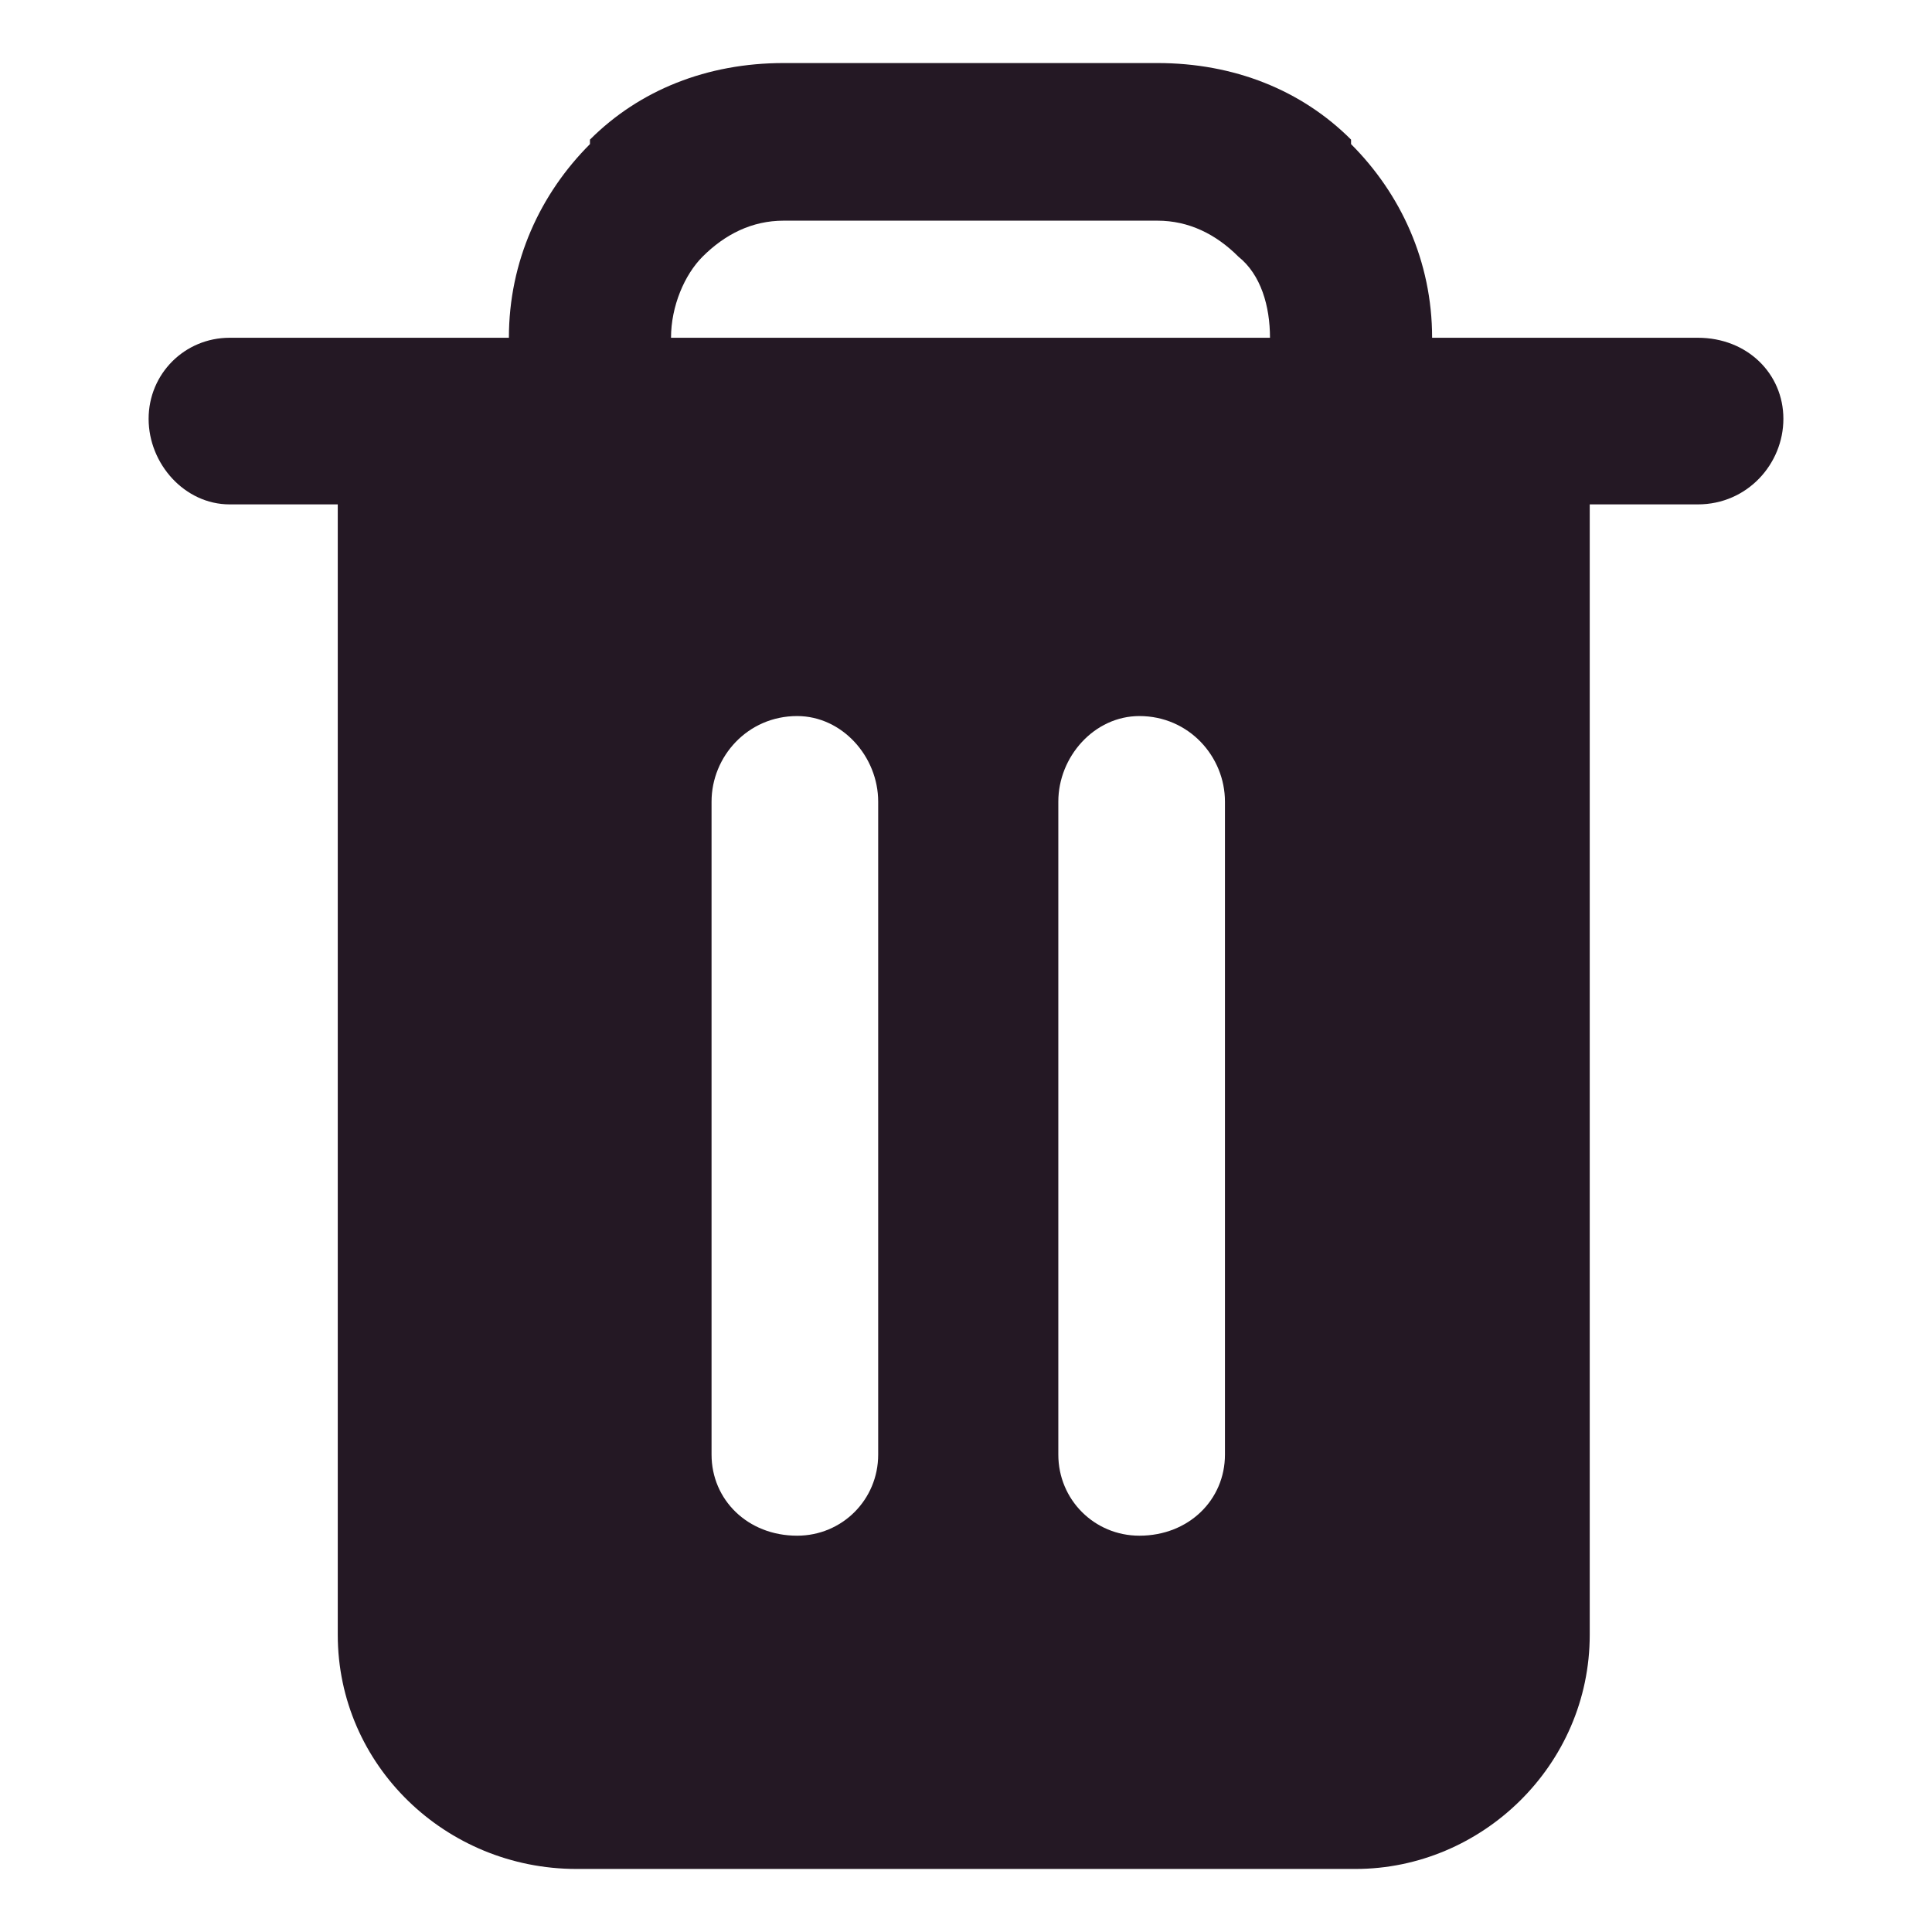
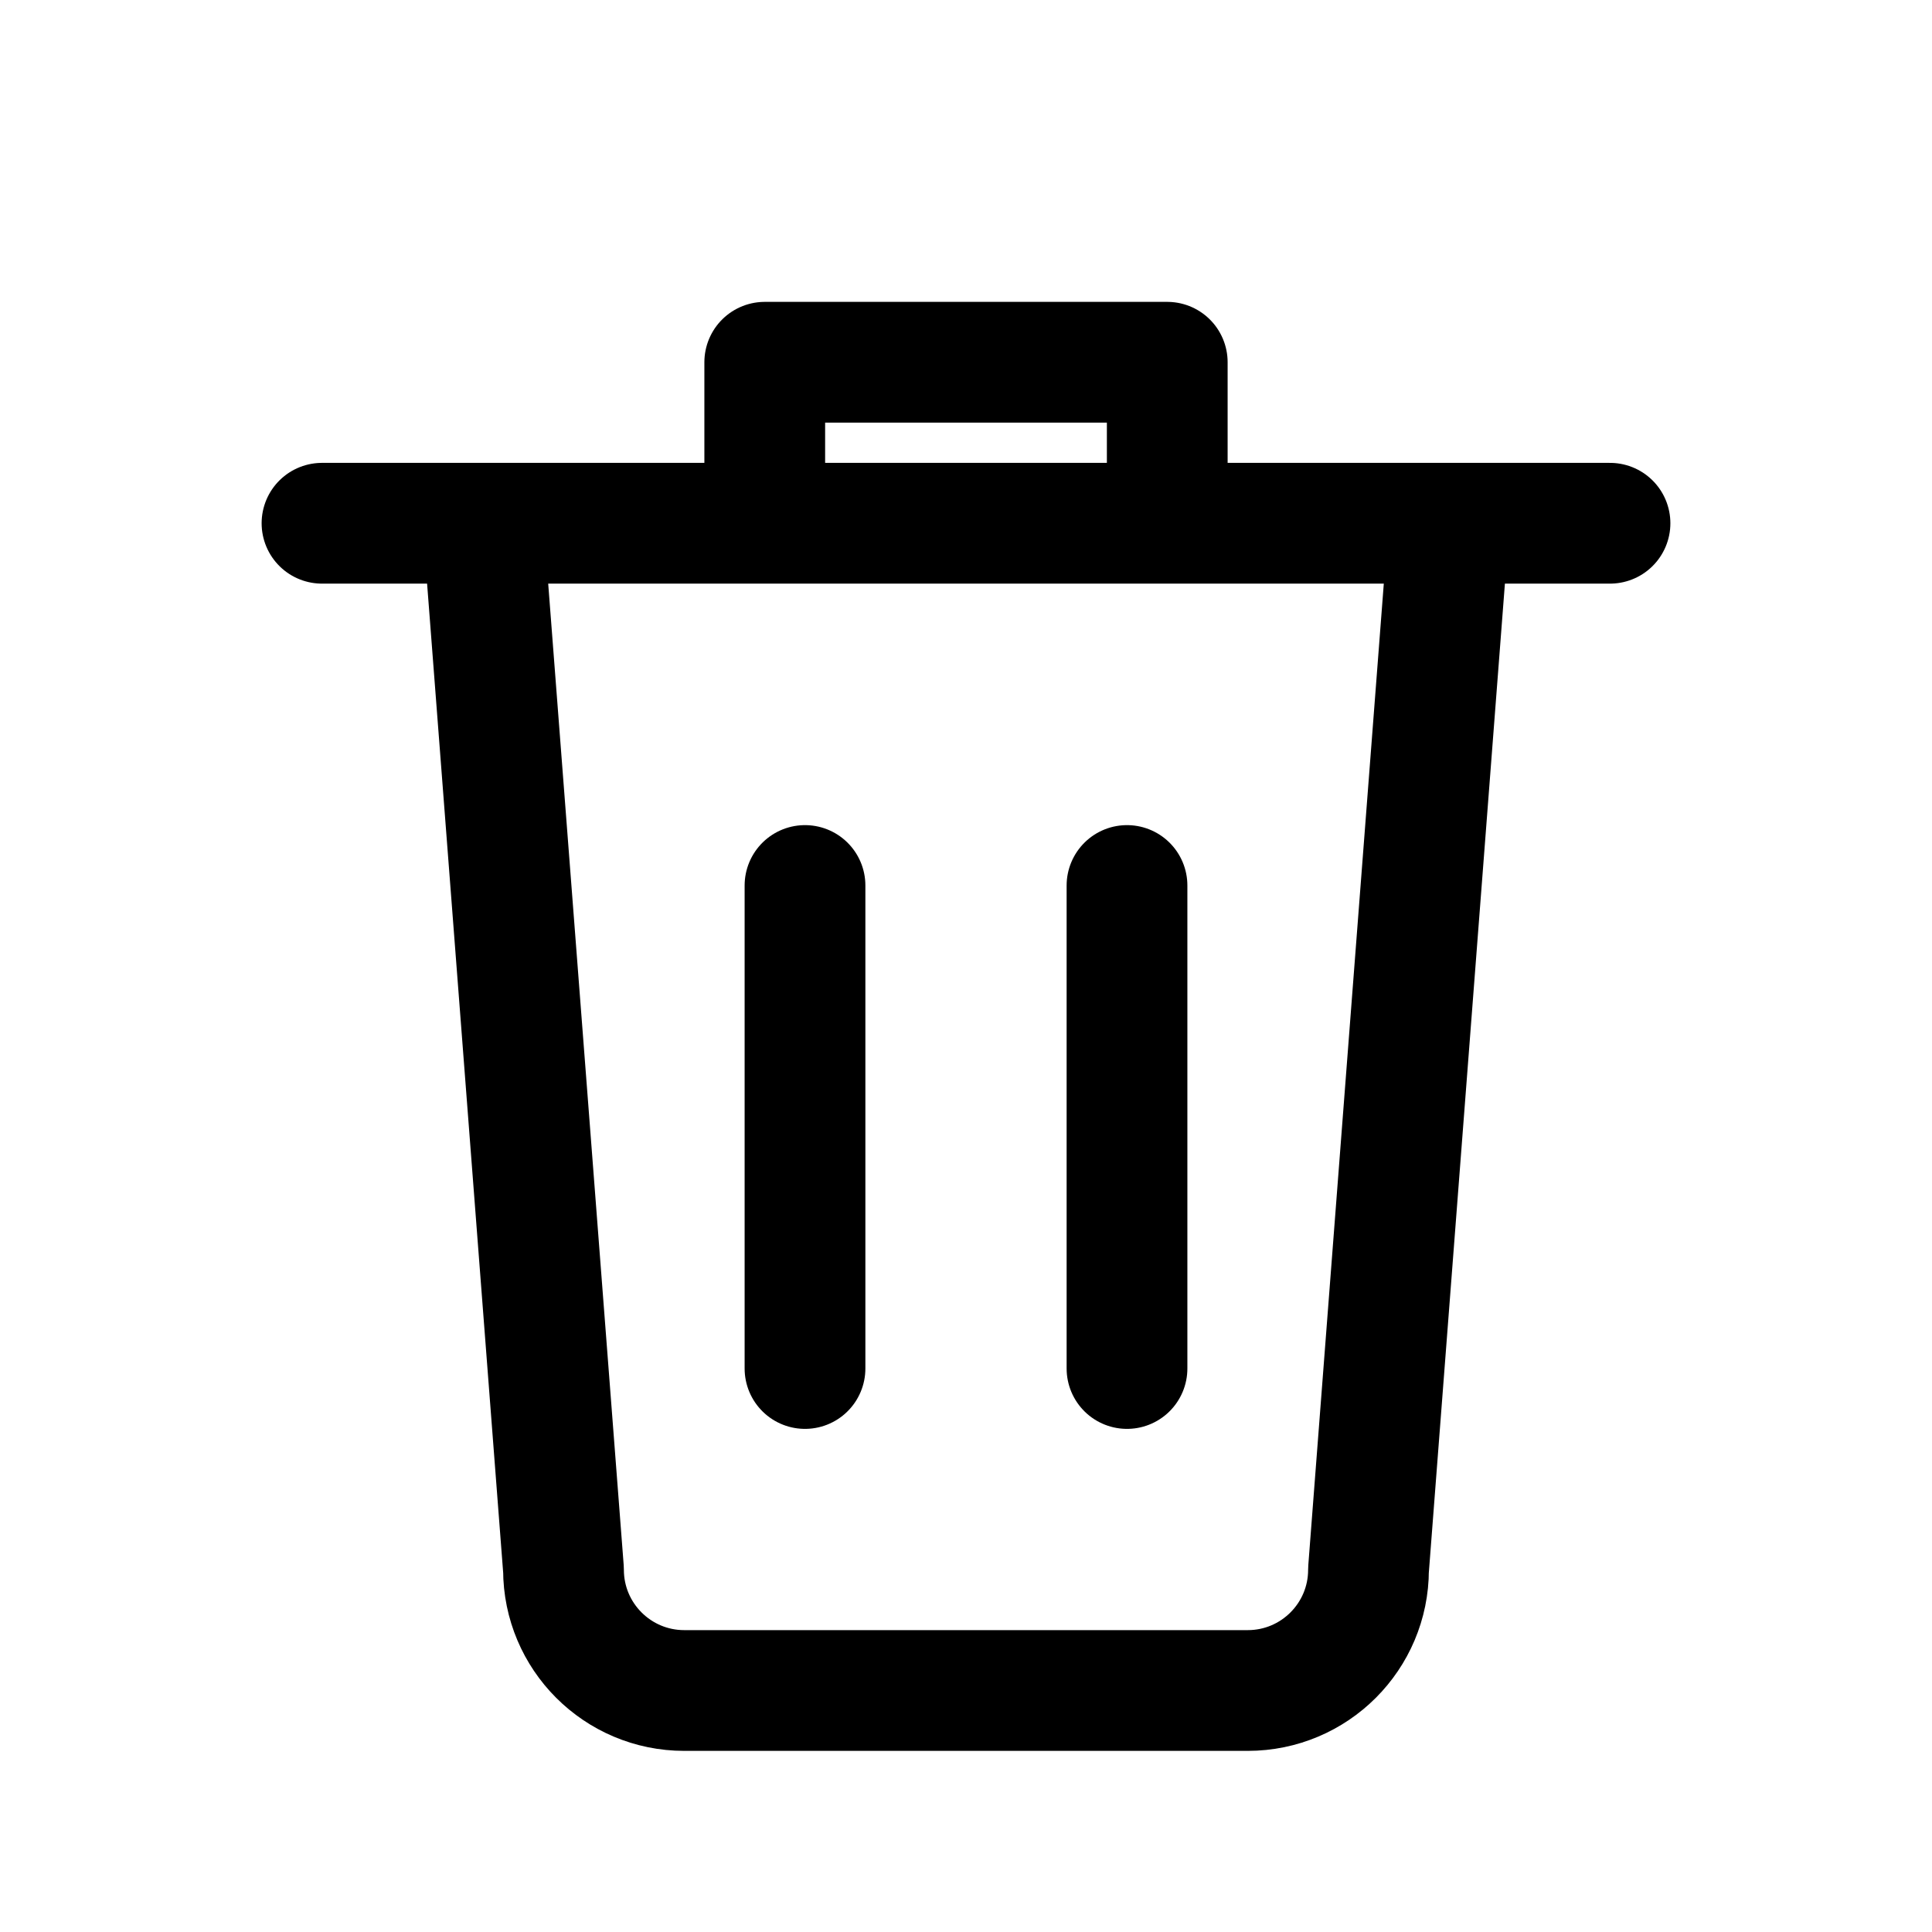
- <svg xmlns="http://www.w3.org/2000/svg" viewBox="0 0 4.29 4.29" width="24" height="24" fill-rule="evenodd" clip-rule="evenodd">
-   <path fill="#241824" d="M1.58 3.23l0 -1.45c0,-0.1 0.08,-0.19 0.19,-0.19l0 0c0.1,0 0.18,0.09 0.18,0.19l0 1.45c0,0.1 -0.08,0.18 -0.18,0.18l0 0c-0.11,0 -0.19,-0.08 -0.19,-0.18zm0.77 0l0 -1.45c0,-0.1 0.08,-0.19 0.18,-0.19l0 0c0.11,0 0.19,0.09 0.19,0.19l0 1.45c0,0.1 -0.08,0.18 -0.19,0.18l0 0c-0.1,0 -0.18,-0.08 -0.18,-0.18zm-1.6 0.4l0 -2.51 -0.24 0c-0.1,0 -0.18,-0.09 -0.18,-0.19 0,-0.1 0.08,-0.18 0.18,-0.18l0.62 0c0,-0.17 0.07,-0.32 0.18,-0.43l0 -0.01c0.11,-0.11 0.26,-0.17 0.43,-0.17l0.83 0c0.17,0 0.32,0.06 0.43,0.17l0 0.01c0.11,0.11 0.18,0.26 0.18,0.43l0.59 0c0.11,0 0.19,0.08 0.19,0.18 0,0.1 -0.08,0.19 -0.19,0.19l-0.24 0 0 2.51c0,0.29 -0.24,0.52 -0.52,0.52l-1.73 0c-0.29,0 -0.53,-0.23 -0.53,-0.52zm0.74 -2.88l1.33 0c0,-0.07 -0.02,-0.14 -0.07,-0.18 -0.05,-0.05 -0.11,-0.08 -0.18,-0.08l-0.83 0c-0.07,0 -0.13,0.03 -0.18,0.08 -0.04,0.04 -0.07,0.11 -0.07,0.18z" />
+ <svg xmlns="http://www.w3.org/2000/svg" width="24" height="24" viewBox="0 0 24 24" fill="none" stroke="currentColor" stroke-width="1.5" stroke-linecap="round" stroke-linejoin="round">
+   <path d="M4 6.5h16M9.5 6.5v-2h5v2M6 6.5l1 13a1.5 1.5 0 001.5 1.5h7a1.5 1.5 0 001.5-1.5l1-13M10 11v6M14 11v6" />
</svg>
